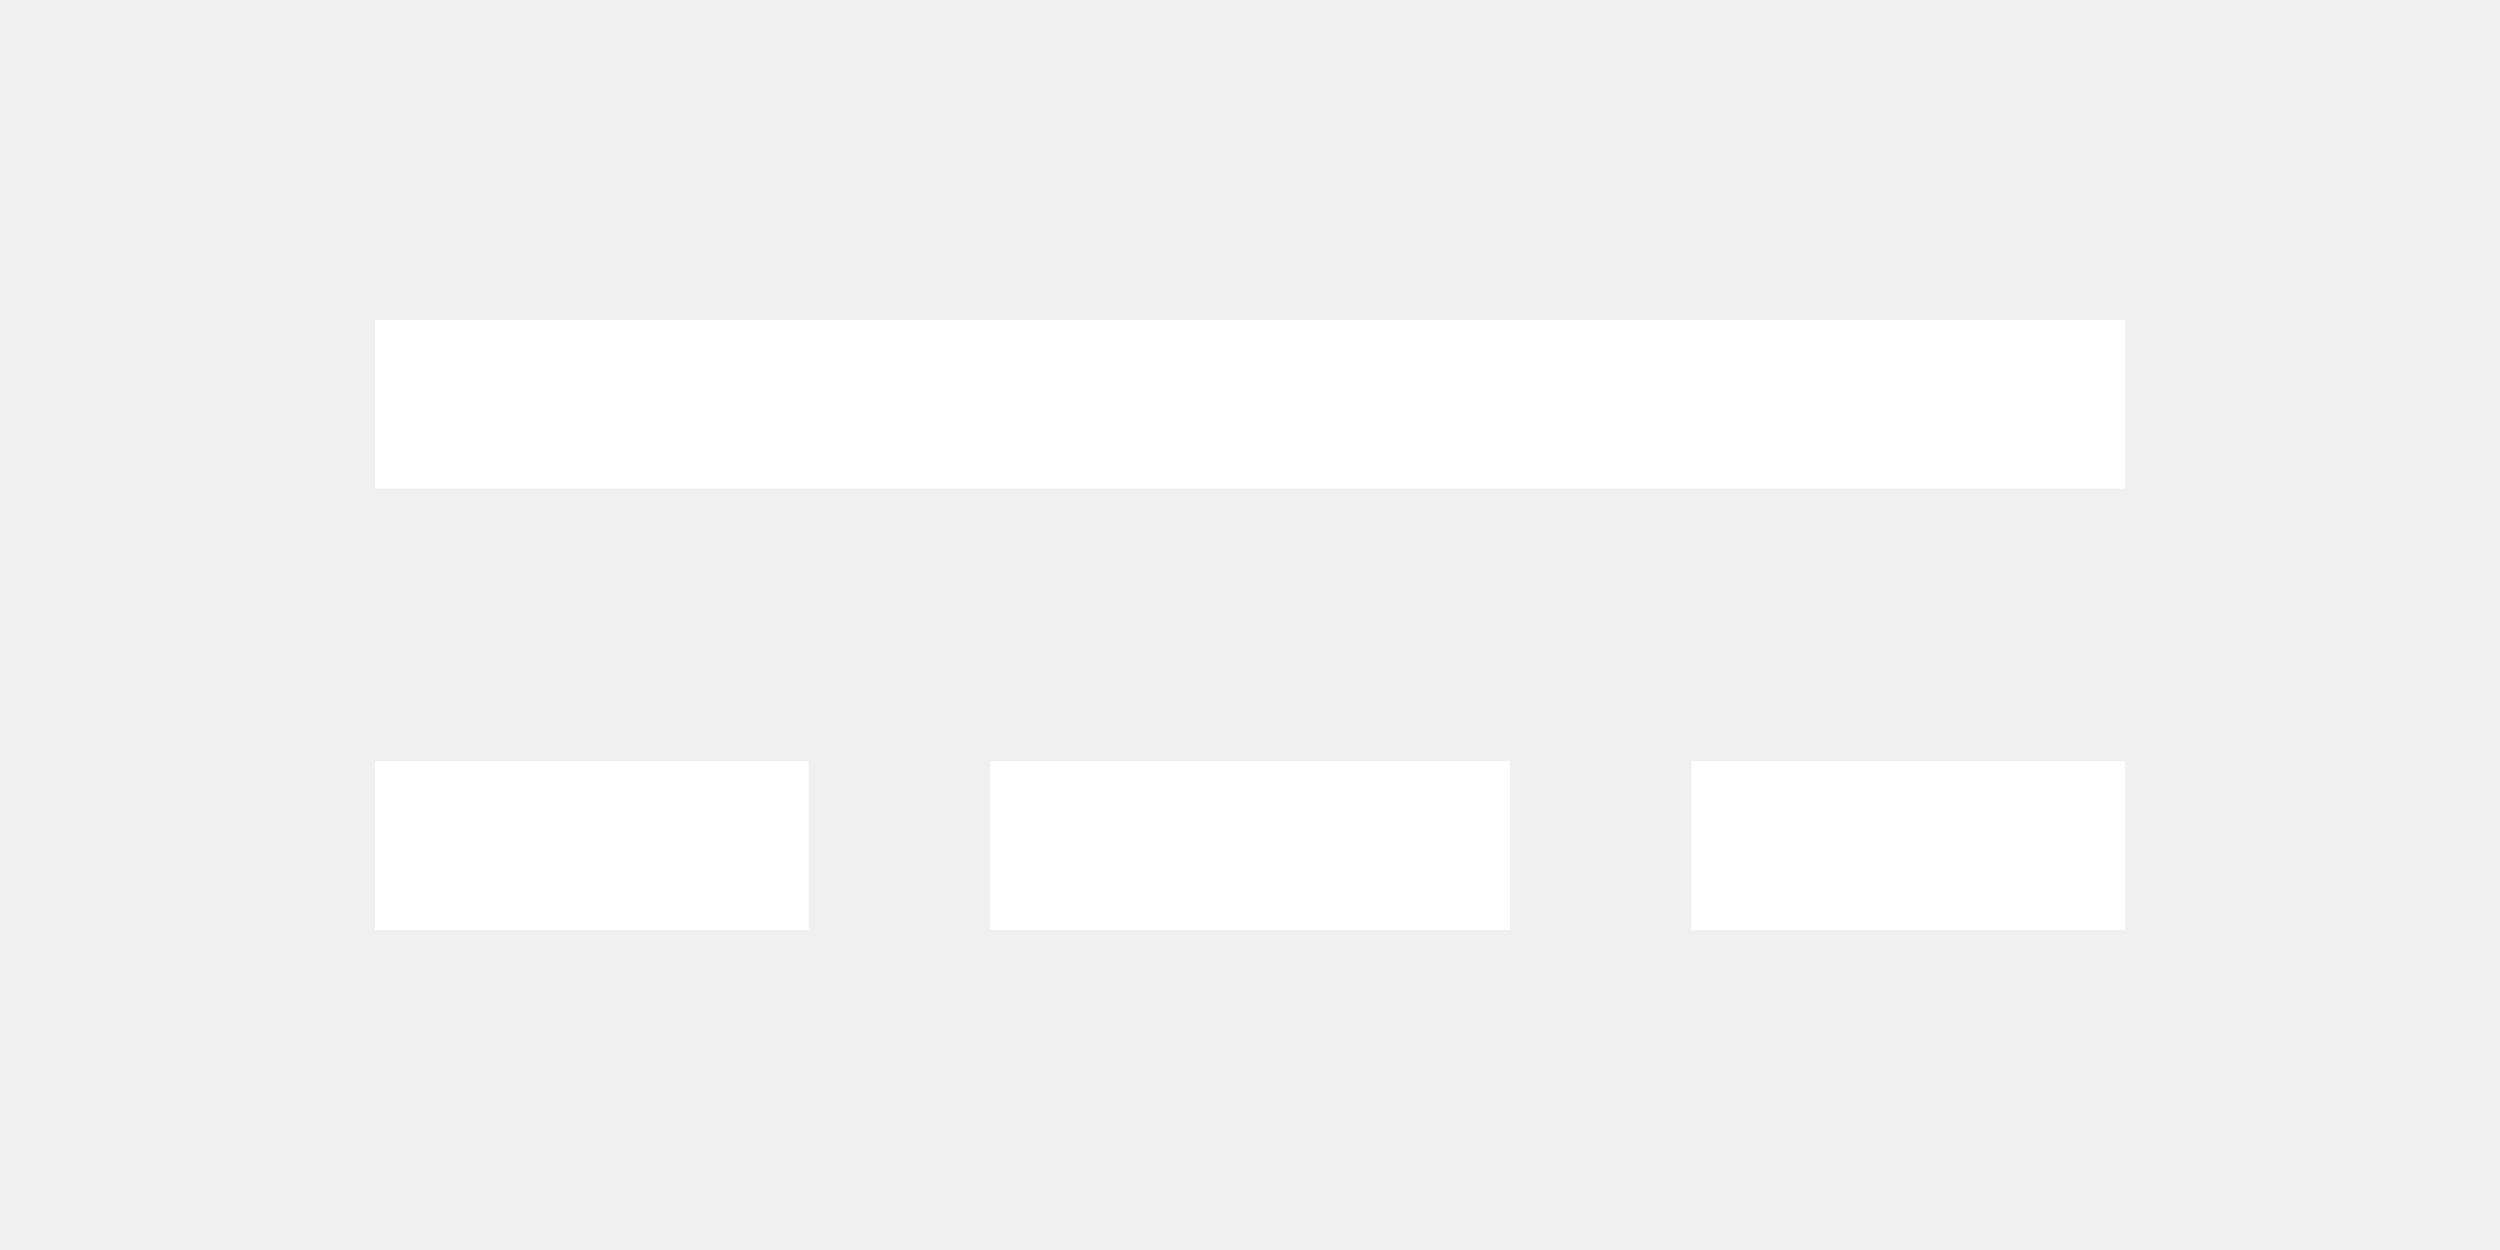
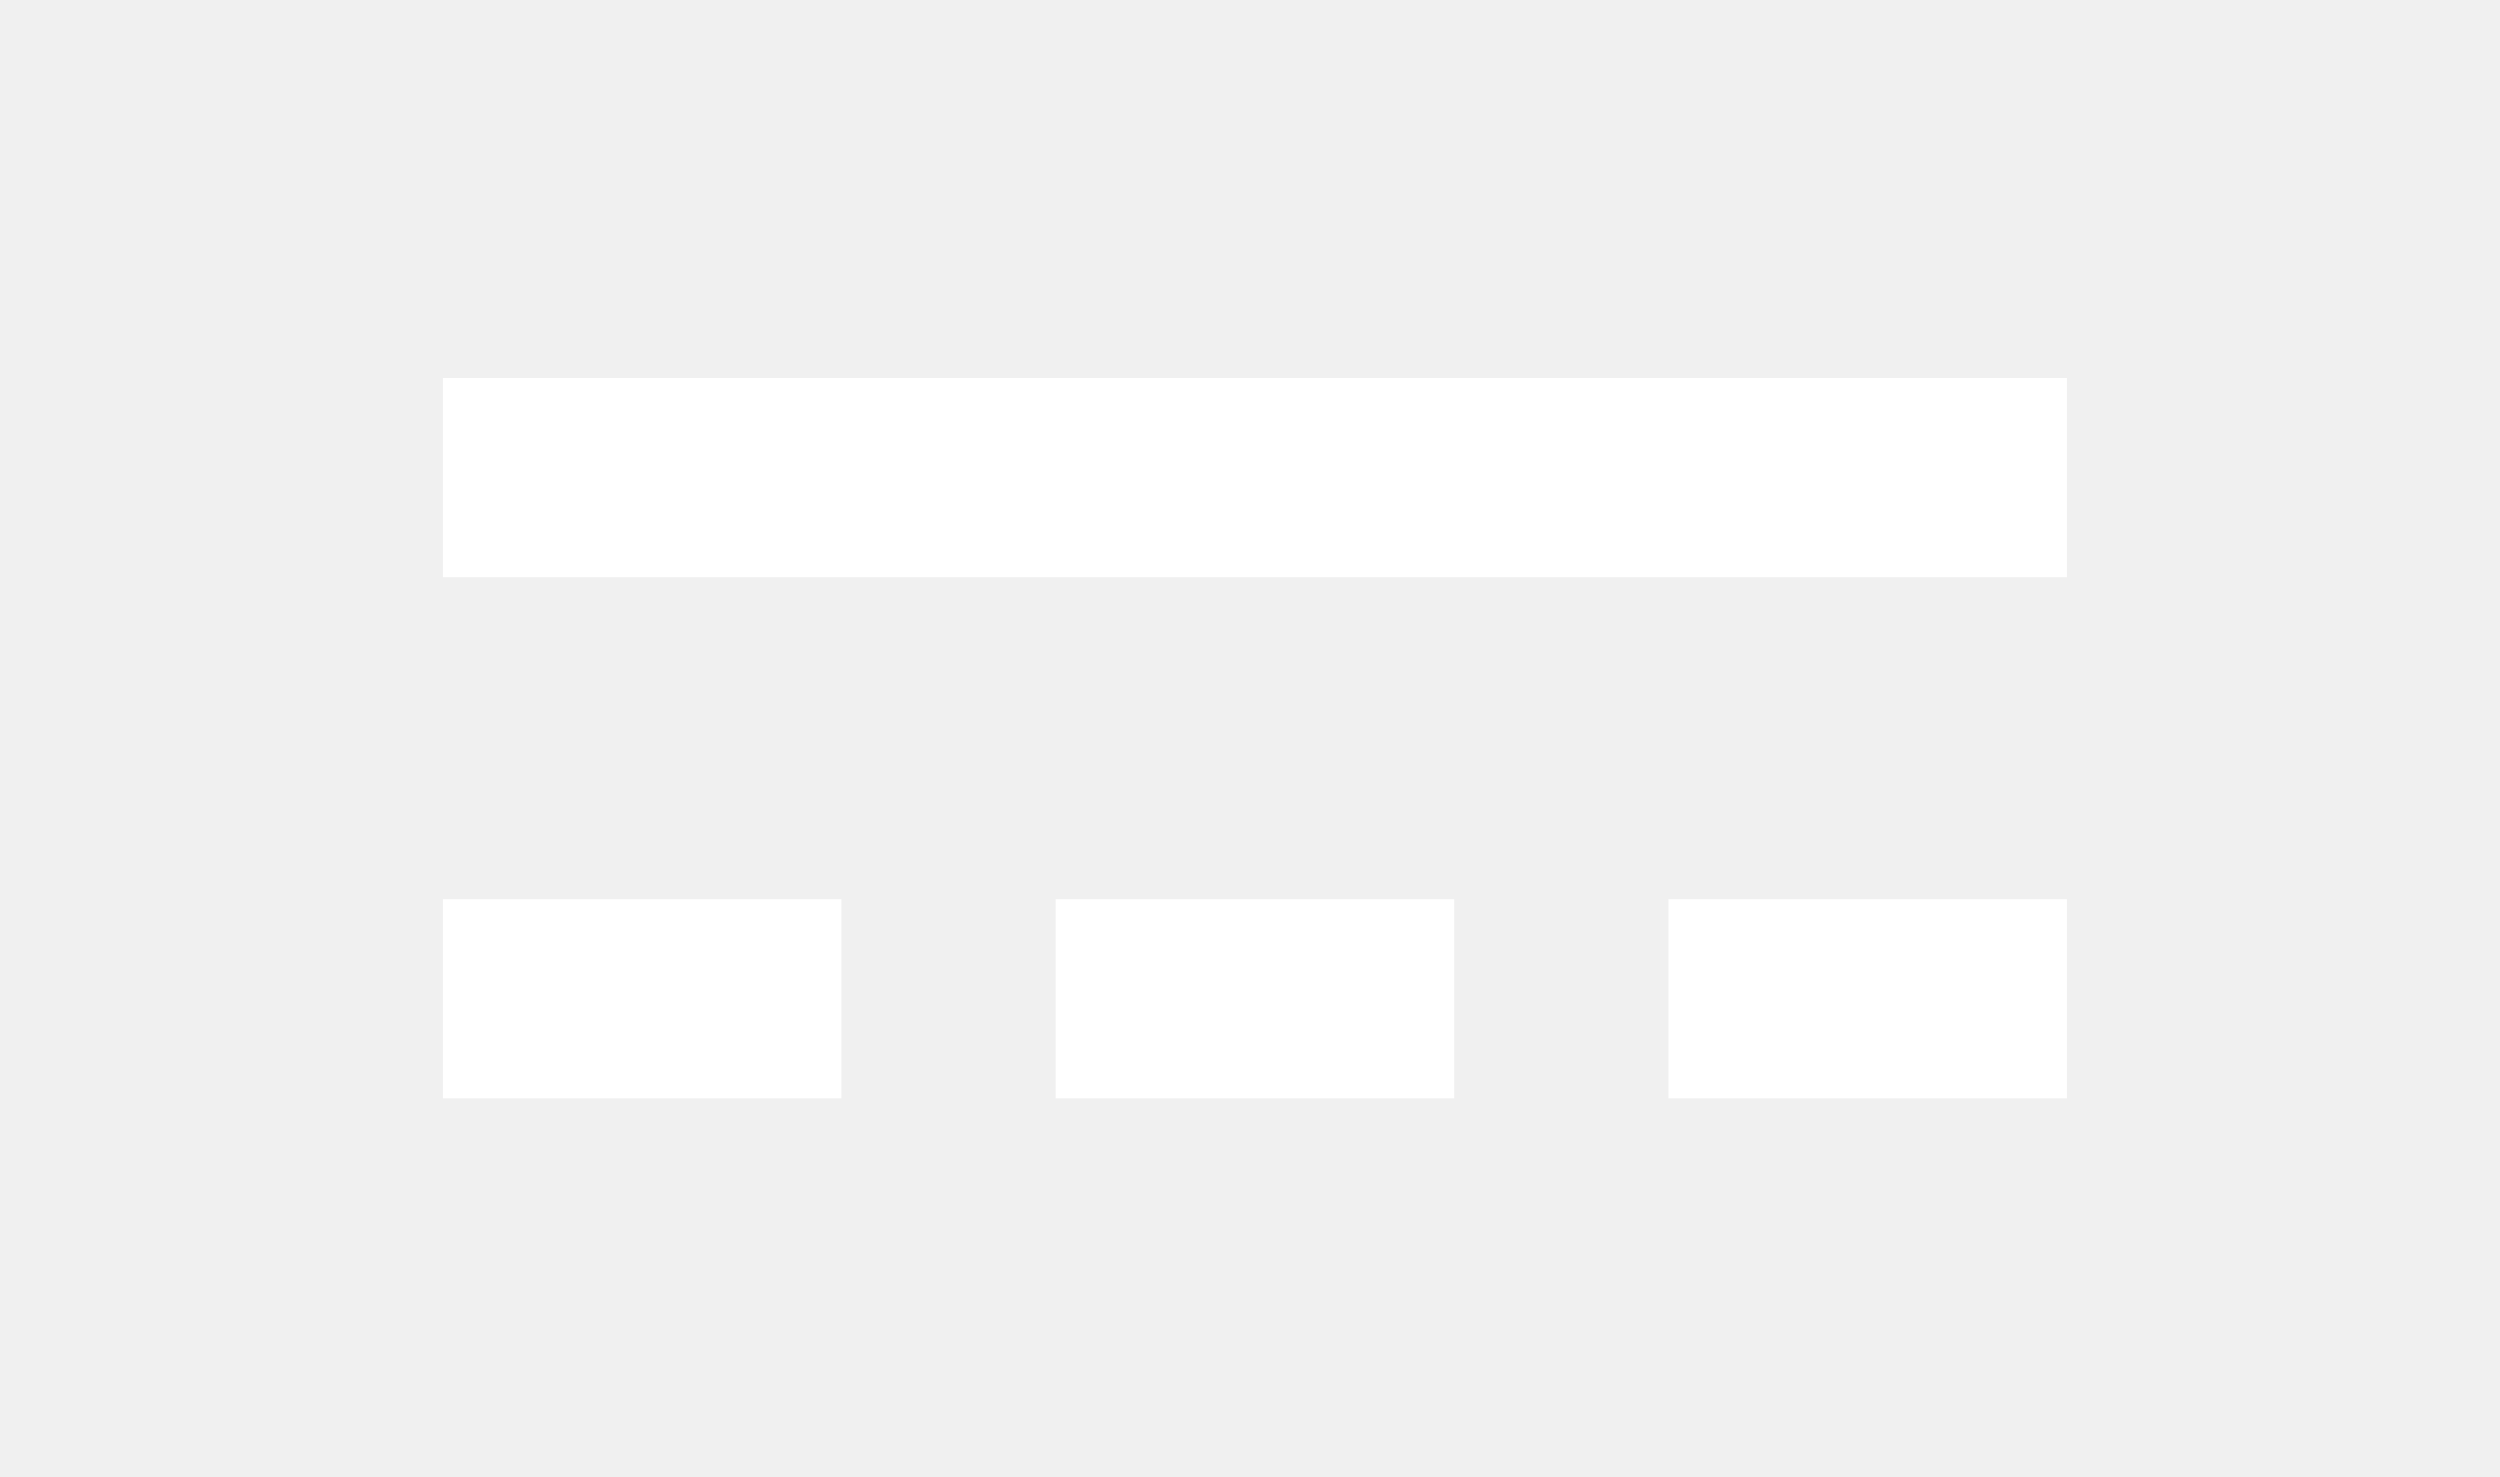
- <svg xmlns="http://www.w3.org/2000/svg" id="DC" version="1.1" viewBox="0 0 56.693 28.346">
+ <svg xmlns="http://www.w3.org/2000/svg" id="DC" version="1.1" viewBox="0 0 48 28.346">
  <defs>
    <style>
      .st0 {
        fill: #fff;
      }
    </style>
  </defs>
-   <path class="st0" d="M38.356,21.088h9.834v-3.824h-9.834v3.824ZM22.452,21.088h11.79v-3.824h-11.79v3.824ZM8.504,21.088h9.834v-3.824h-9.834v3.824ZM48.189,7.258v3.824H8.504v-3.824h39.685Z" />
+   <path class="st0" d="M32.034,21.088h7.651v-3.824h-7.651v3.824ZM20.269,21.088h7.651v-3.824h-7.651v3.824ZM8.504,21.088h7.651v-3.824h-7.651v3.824ZM39.685,7.258v3.824H8.504v-3.824s31.181,0,31.181 0Z" />
</svg>
